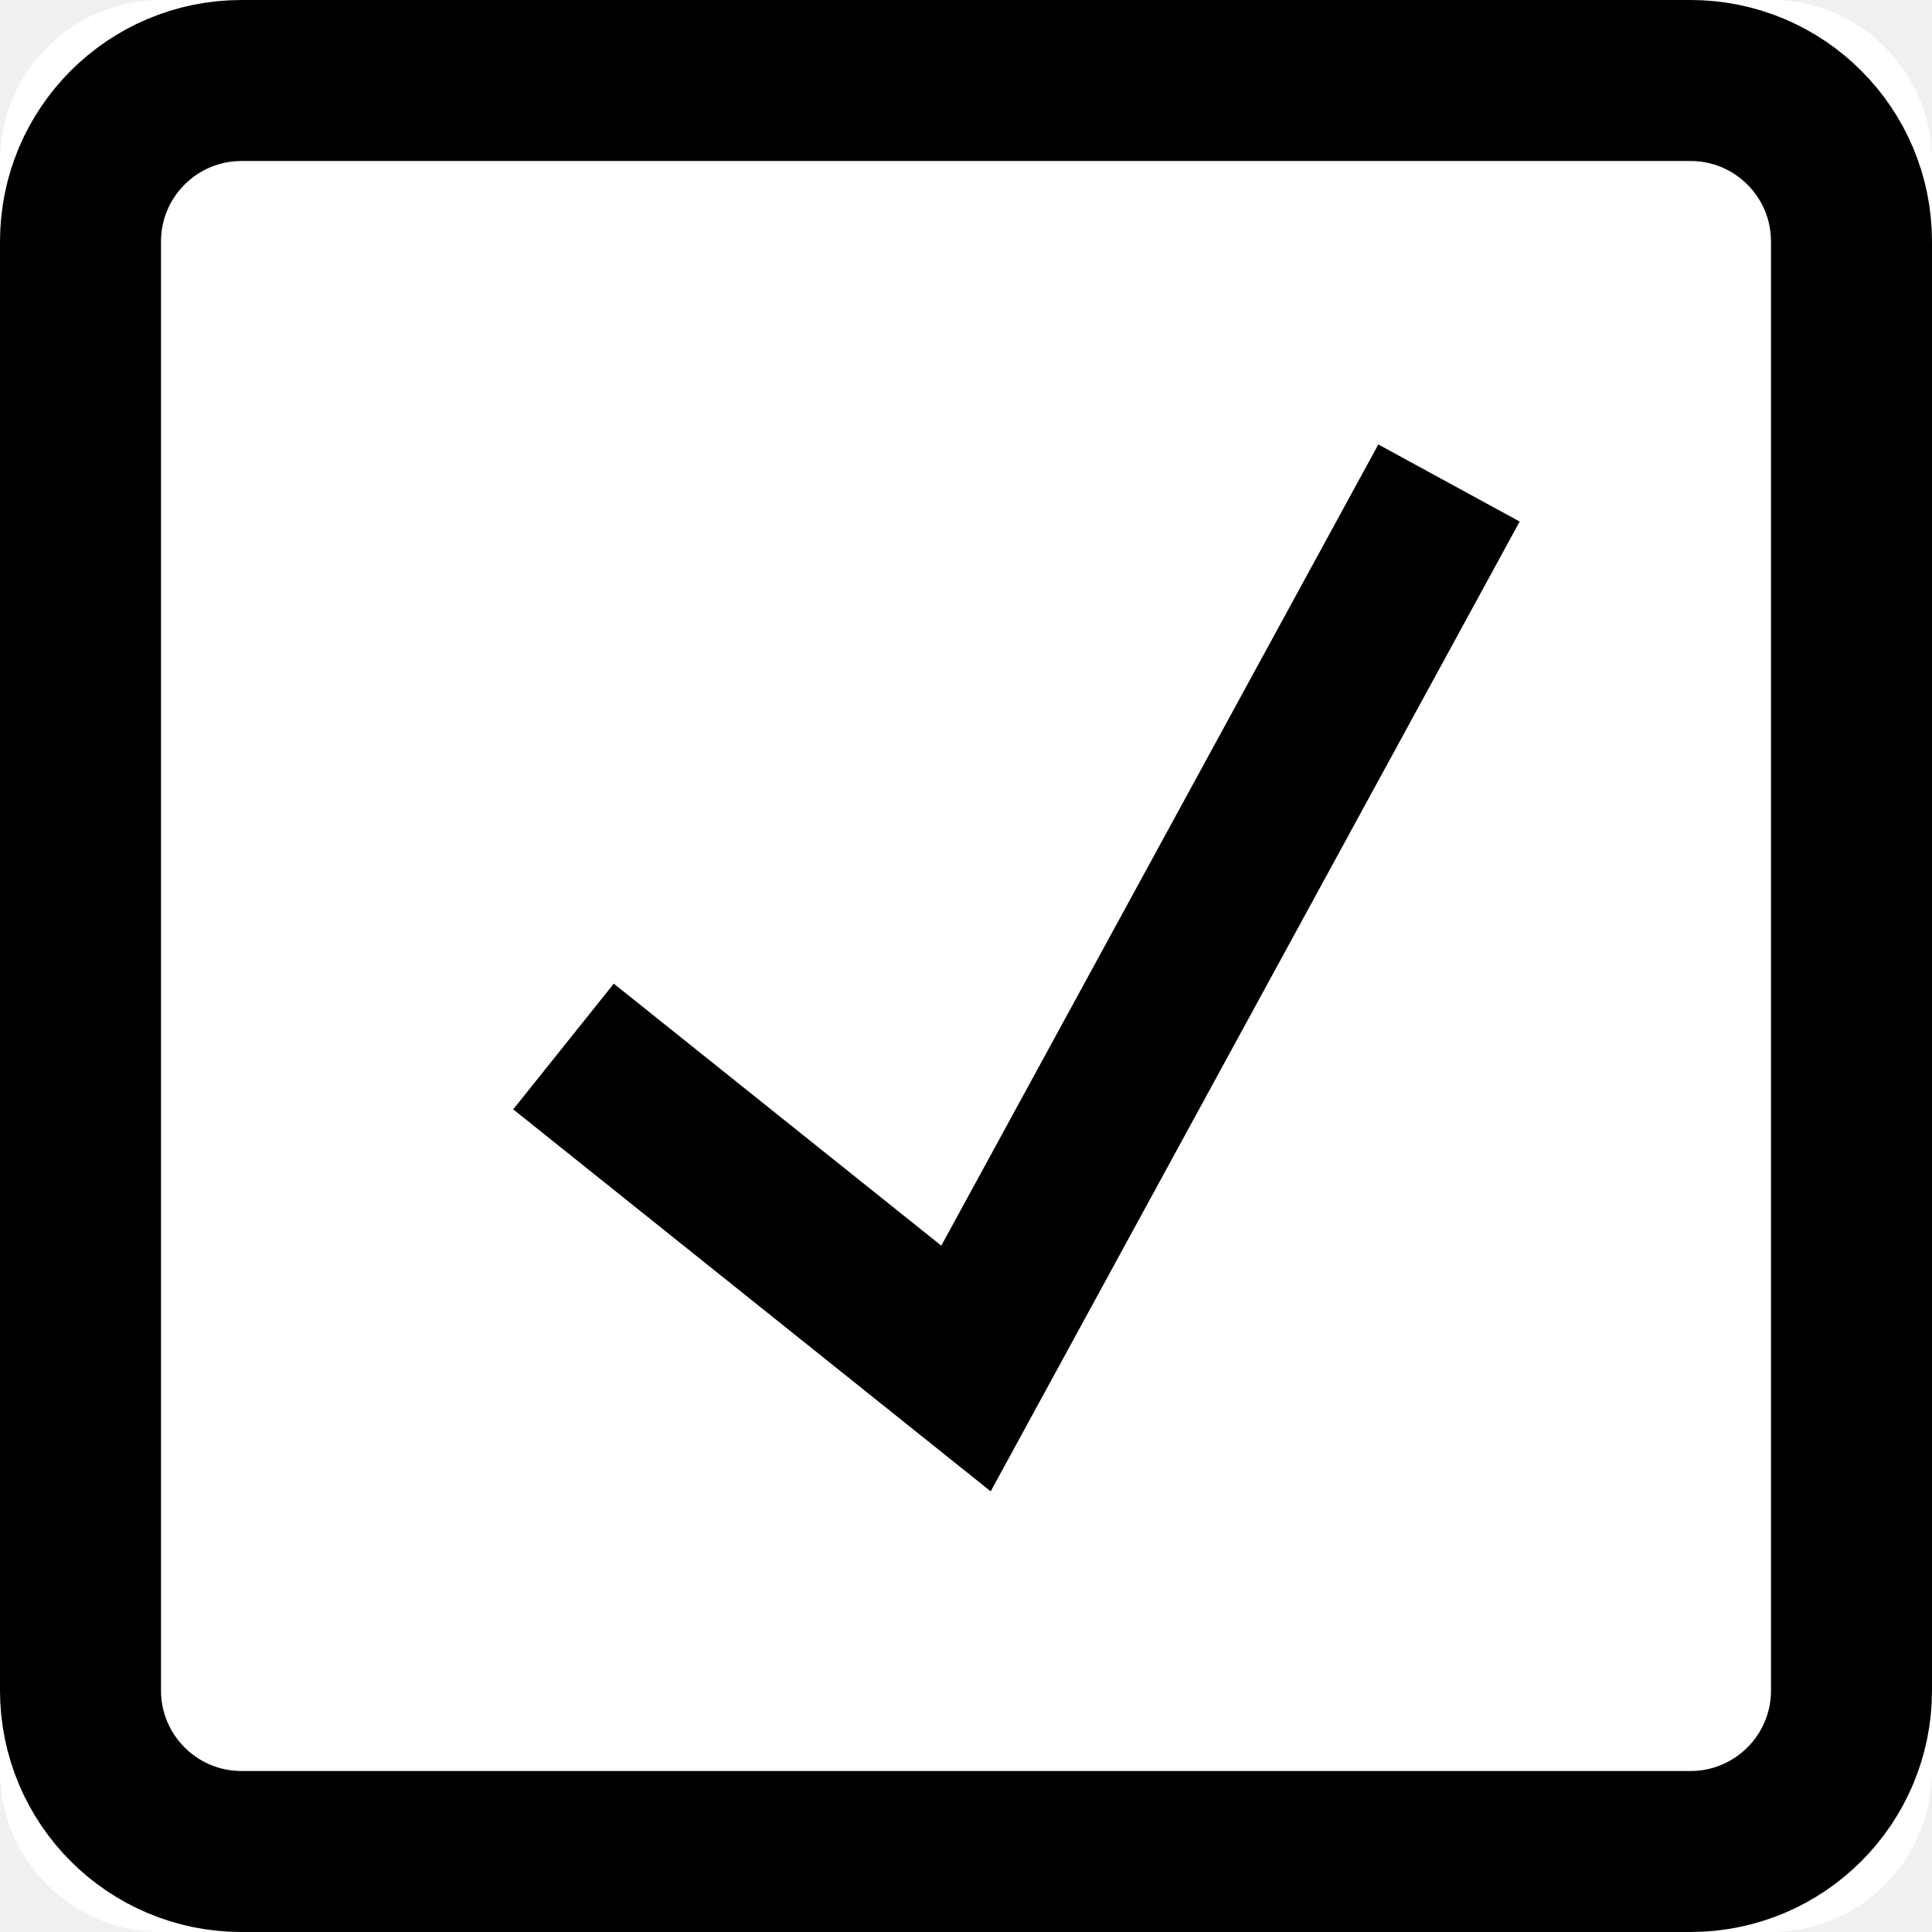
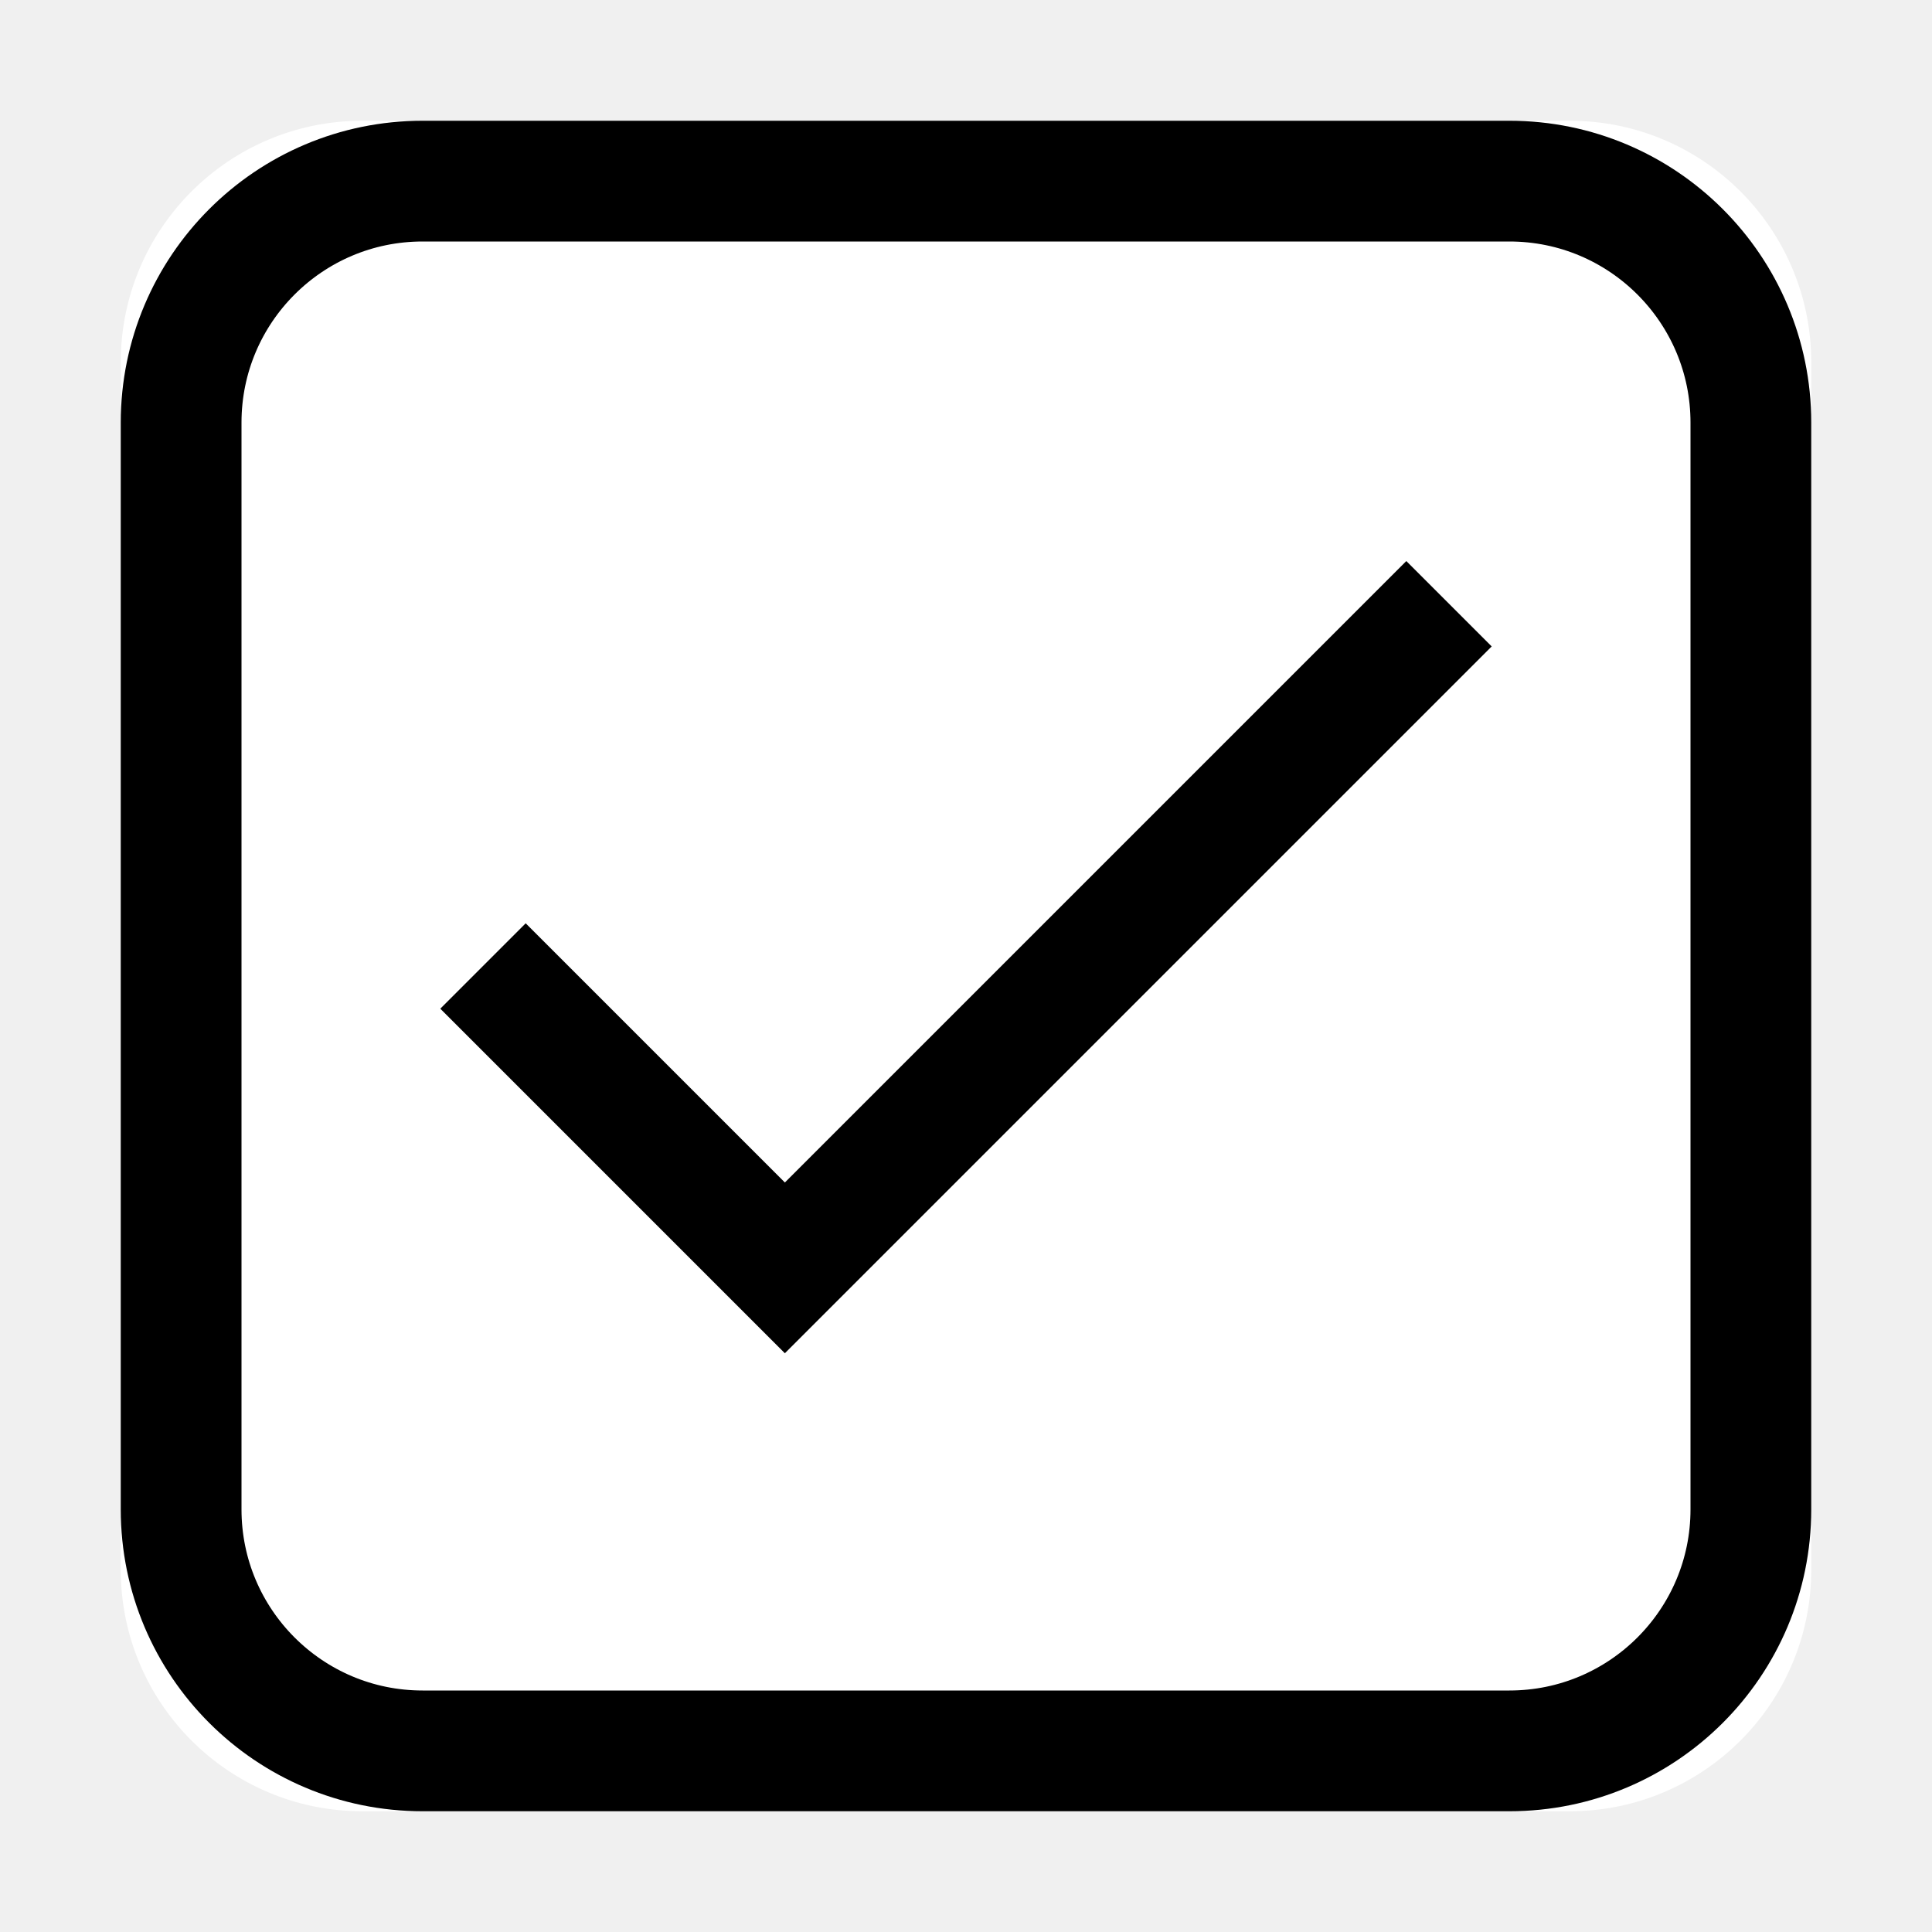
- <svg xmlns="http://www.w3.org/2000/svg" xmlns:xlink="http://www.w3.org/1999/xlink" width="12px" height="12px" viewBox="0 0 12 12" version="1.1">
+ <svg xmlns="http://www.w3.org/2000/svg" xmlns:xlink="http://www.w3.org/1999/xlink" width="16px" height="16px" viewBox="0 0 16 16" version="1.1">
  <defs>
-     <rect id="path-1" x="0" y="0" width="12" height="12" rx="1" />
+     <rect id="path-1" x="1" y="1" width="14" height="14" rx="2" />
  </defs>
  <g id="Icons" stroke="none" stroke-width="1" fill="none" fill-rule="evenodd">
    <g id="checkbox-checked">
-       <g id="Rectangle-16-Copy-2">
+       <g id="Rectangle">
        <use fill="#FFFFFF" fill-rule="evenodd" xlink:href="#path-1" />
-         <rect stroke="#000000" stroke-width="1" x="0.5" y="0.5" width="11" height="11" rx="1" />
+         <rect stroke="#000000" stroke-width="1" x="1.5" y="1.5" width="13" height="13" rx="2" />
      </g>
-       <polyline id="Path-11" stroke="#000000" points="9 3 6 8.5 3.5 6.5" />
+       <polyline id="Path-2" stroke="#000000" points="12 5 6.5 10.5 4 8" />
    </g>
  </g>
</svg>
